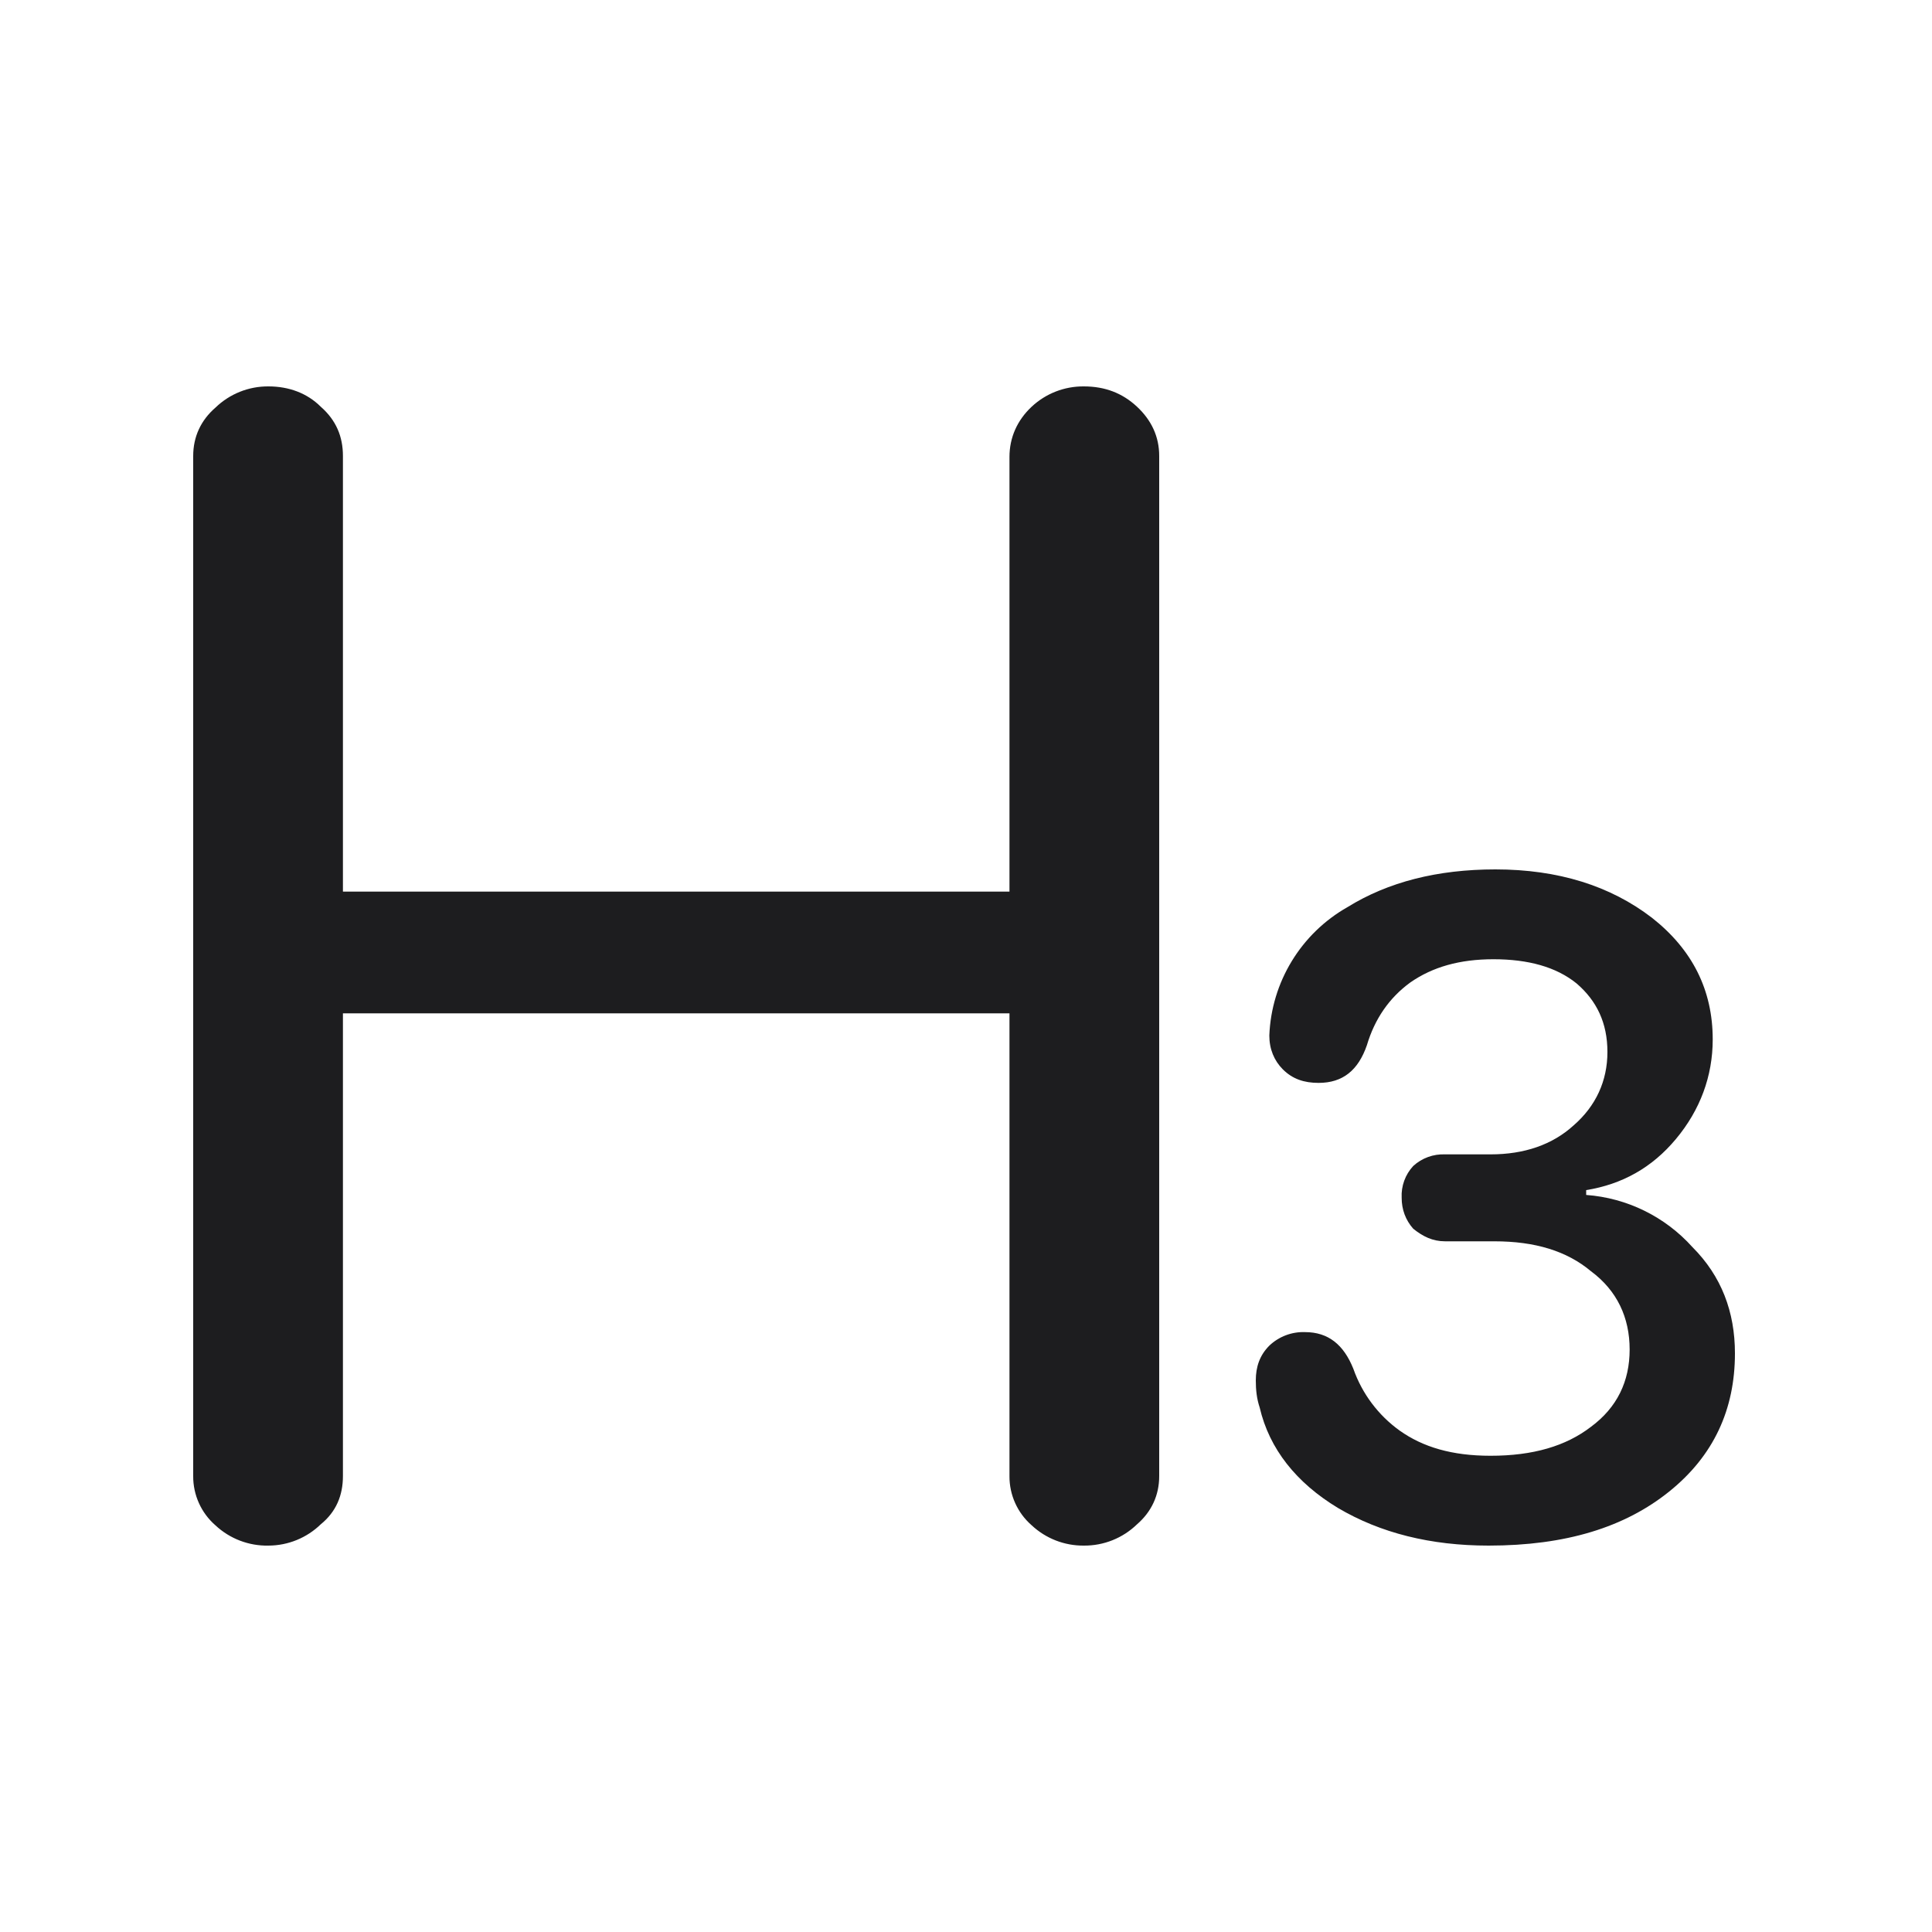
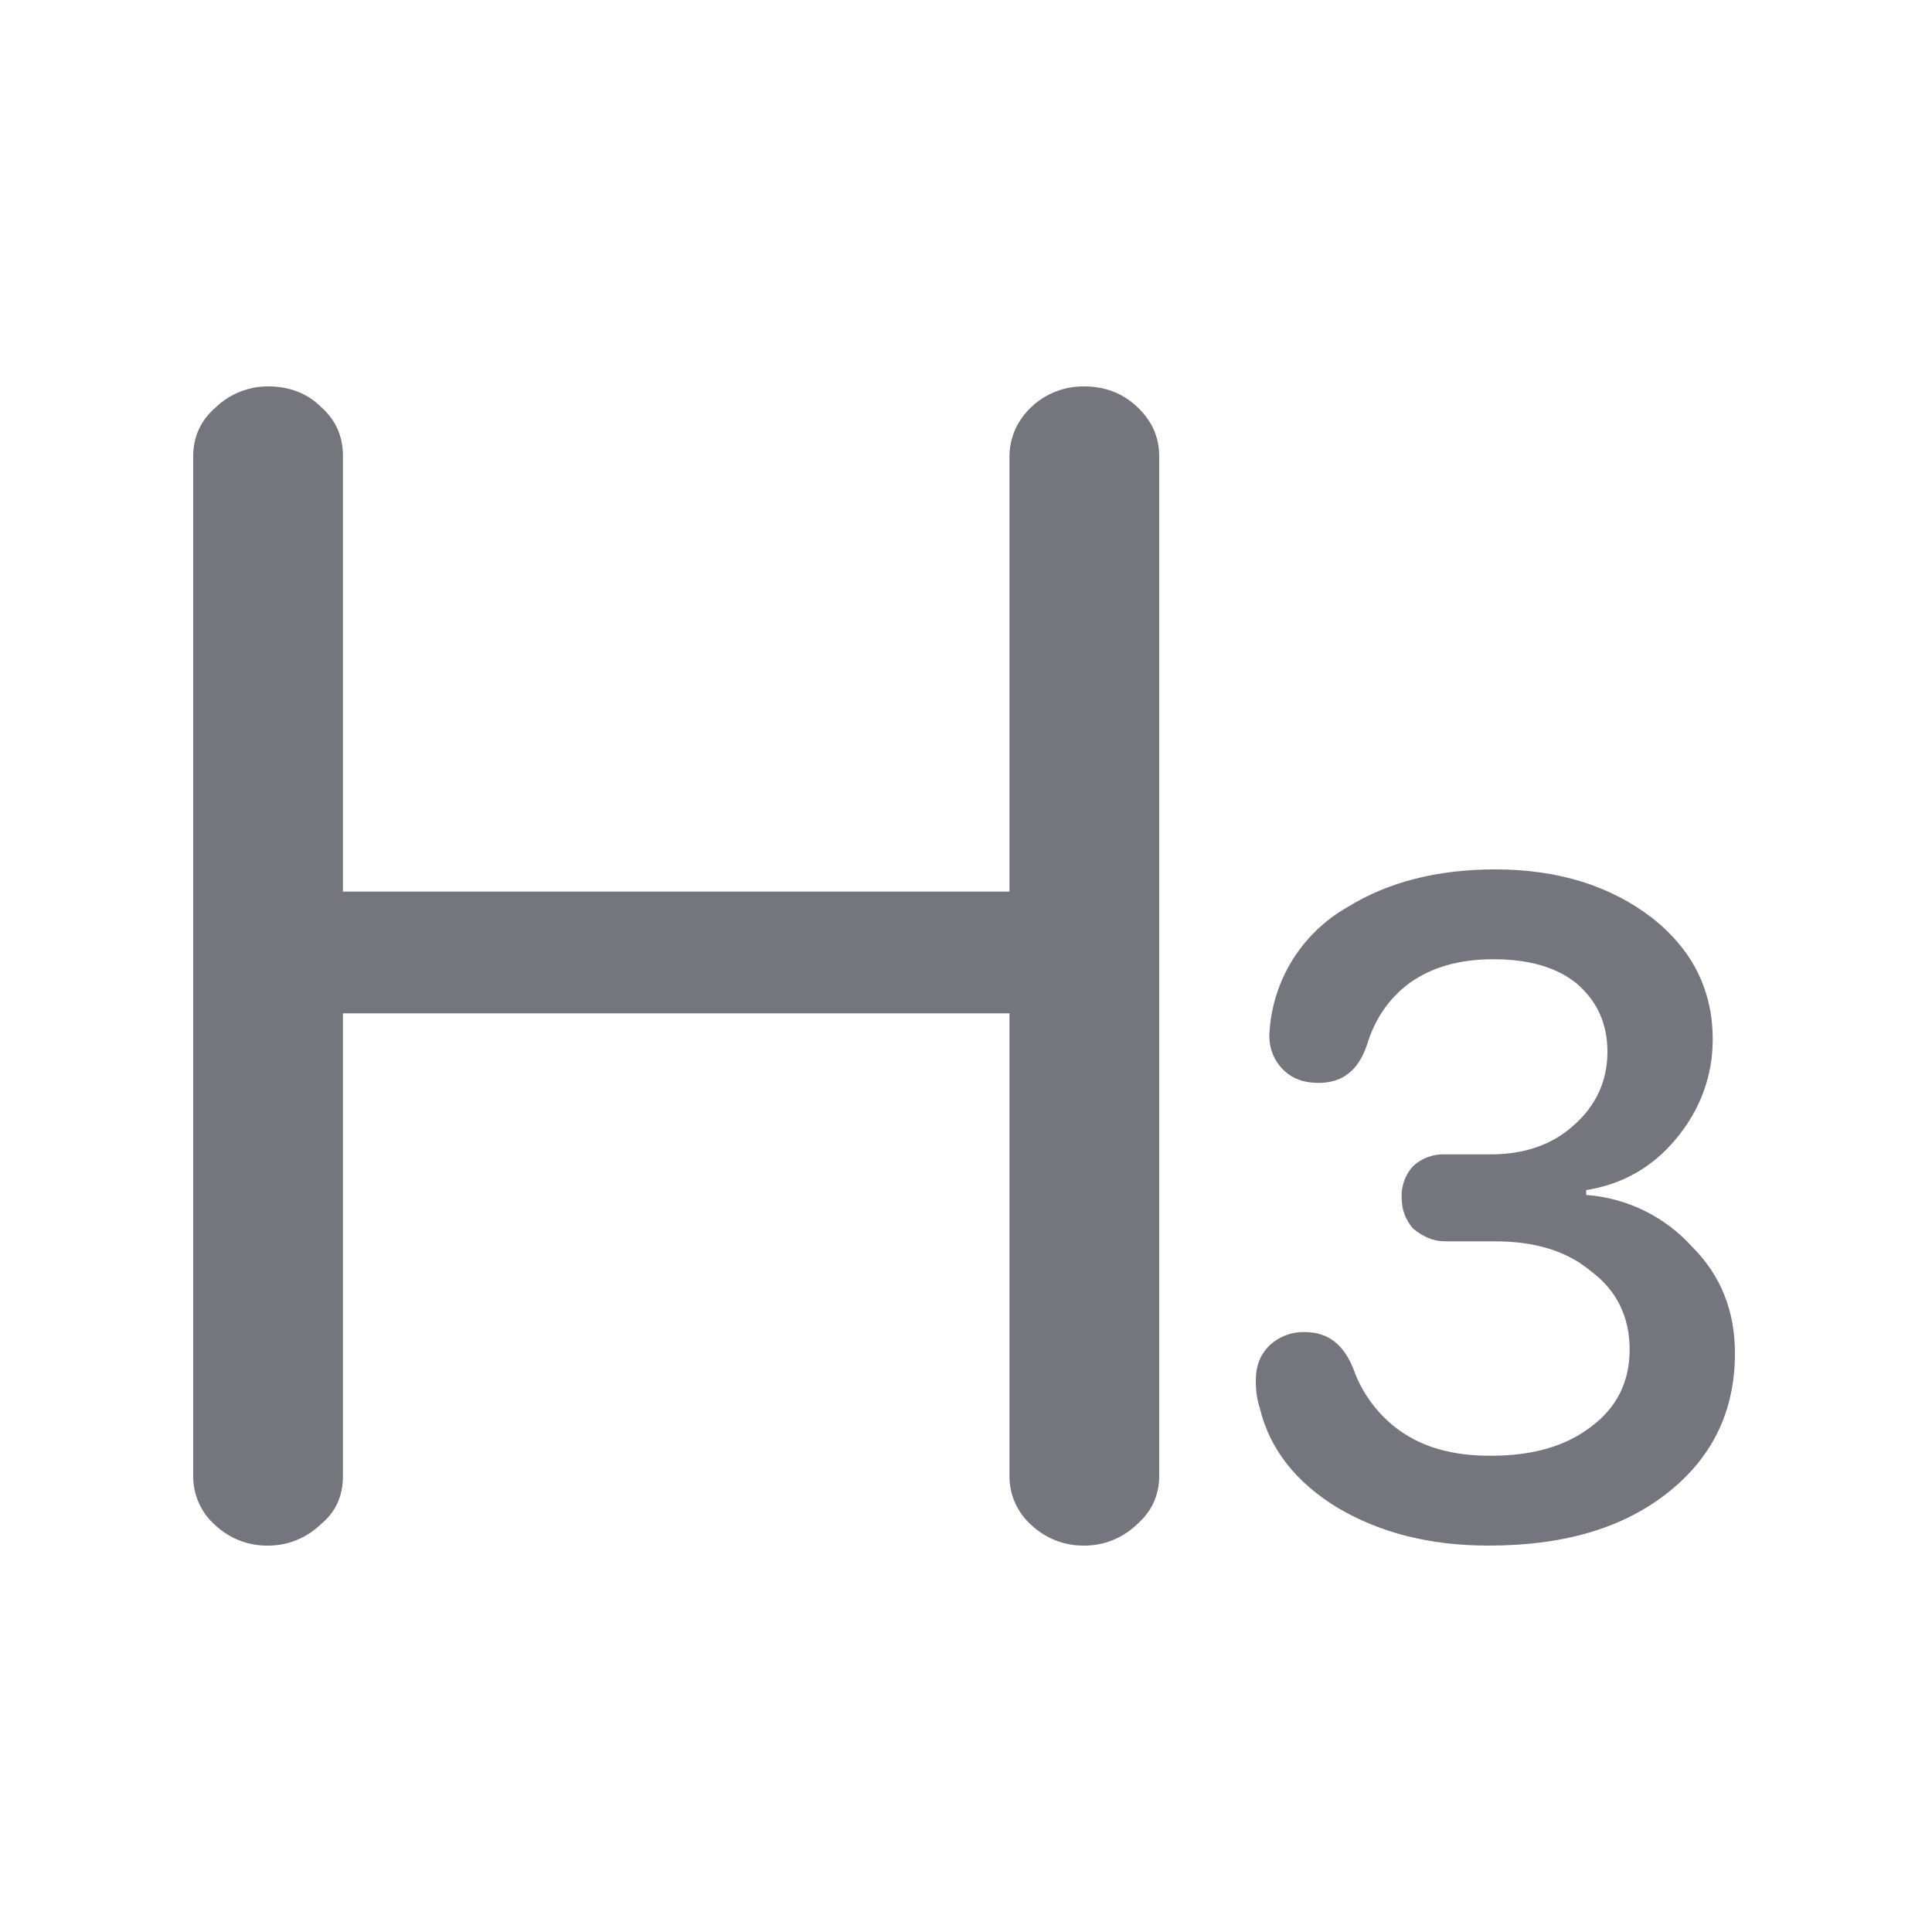
<svg xmlns="http://www.w3.org/2000/svg" width="20" height="20" viewBox="0 0 20 20" fill="none">
-   <path d="M2.78 16a.78.78 0 01-.55-.21.67.67 0 01-.23-.51V4.72c0-.2.08-.37.23-.5A.78.78 0 012.78 4c.21 0 .4.07.54.21.16.14.23.31.23.51v4.51h6.9v-4.5c0-.2.08-.38.23-.52a.78.78 0 01.54-.21c.22 0 .4.07.55.21.15.14.23.31.23.51v10.56c0 .2-.08.37-.23.5a.78.78 0 01-.55.22.78.78 0 01-.54-.21.67.67 0 01-.23-.51v-4.79h-6.9v4.79c0 .2-.07.37-.23.5a.78.78 0 01-.54.22zM13.85 15.61c.44.26.96.39 1.56.39.8 0 1.41-.19 1.87-.56.46-.37.68-.85.68-1.43 0-.43-.14-.8-.44-1.1a1.64 1.64 0 00-1.1-.54v-.05c.37-.06.68-.23.93-.53.25-.3.38-.65.38-1.03 0-.51-.21-.93-.63-1.26-.43-.33-.97-.5-1.62-.5-.6 0-1.11.13-1.53.39a1.6 1.6 0 00-.81 1.33c0 .14.05.26.14.35.1.1.22.14.37.14.25 0 .41-.13.5-.39.08-.27.23-.49.45-.65.23-.16.51-.24.86-.24.36 0 .65.08.86.25.21.18.32.41.32.71s-.12.56-.35.76c-.22.2-.51.3-.86.3h-.47a.46.46 0 00-.33.12.45.45 0 00-.12.33c0 .12.04.23.12.32.1.08.2.13.33.13h.51c.42 0 .75.1 1 .31.27.2.4.48.4.81 0 .33-.13.6-.4.8-.26.2-.6.3-1.04.3-.4 0-.7-.09-.94-.26a1.33 1.33 0 01-.48-.64c-.1-.25-.26-.38-.5-.38a.51.51 0 00-.37.14c-.1.1-.14.22-.14.36 0 .1.01.19.04.28.1.43.38.78.81 1.04z" fill="#1D1D1F" />
+   <path d="M2.78 16a.78.78 0 01-.55-.21.67.67 0 01-.23-.51V4.72c0-.2.08-.37.23-.5A.78.78 0 012.78 4c.21 0 .4.07.54.21.16.14.23.31.23.51v4.51h6.9v-4.5c0-.2.08-.38.23-.52a.78.78 0 01.54-.21c.22 0 .4.07.55.21.15.14.23.31.23.51v10.56c0 .2-.08.37-.23.5a.78.78 0 01-.55.22.78.78 0 01-.54-.21.67.67 0 01-.23-.51v-4.79h-6.9v4.79c0 .2-.07.37-.23.5a.78.78 0 01-.54.22zM13.85 15.61c.44.26.96.39 1.56.39.8 0 1.41-.19 1.87-.56.46-.37.68-.85.68-1.43 0-.43-.14-.8-.44-1.1a1.64 1.64 0 00-1.1-.54v-.05c.37-.06.68-.23.93-.53.25-.3.38-.65.38-1.03 0-.51-.21-.93-.63-1.26-.43-.33-.97-.5-1.62-.5-.6 0-1.11.13-1.53.39a1.6 1.6 0 00-.81 1.33c0 .14.05.26.14.35.1.1.22.14.37.14.25 0 .41-.13.5-.39.08-.27.23-.49.45-.65.23-.16.51-.24.86-.24.36 0 .65.08.86.25.21.18.32.41.32.71s-.12.56-.35.76c-.22.2-.51.3-.86.3h-.47a.46.46 0 00-.33.12.45.45 0 00-.12.33c0 .12.04.23.12.32.1.08.2.13.33.13h.51c.42 0 .75.1 1 .31.27.2.4.48.4.81 0 .33-.13.6-.4.8-.26.2-.6.3-1.04.3-.4 0-.7-.09-.94-.26a1.33 1.33 0 01-.48-.64c-.1-.25-.26-.38-.5-.38a.51.51 0 00-.37.14c-.1.1-.14.22-.14.36 0 .1.01.19.04.28.1.43.38.78.81 1.04z" fill="#75757d" />
</svg>
